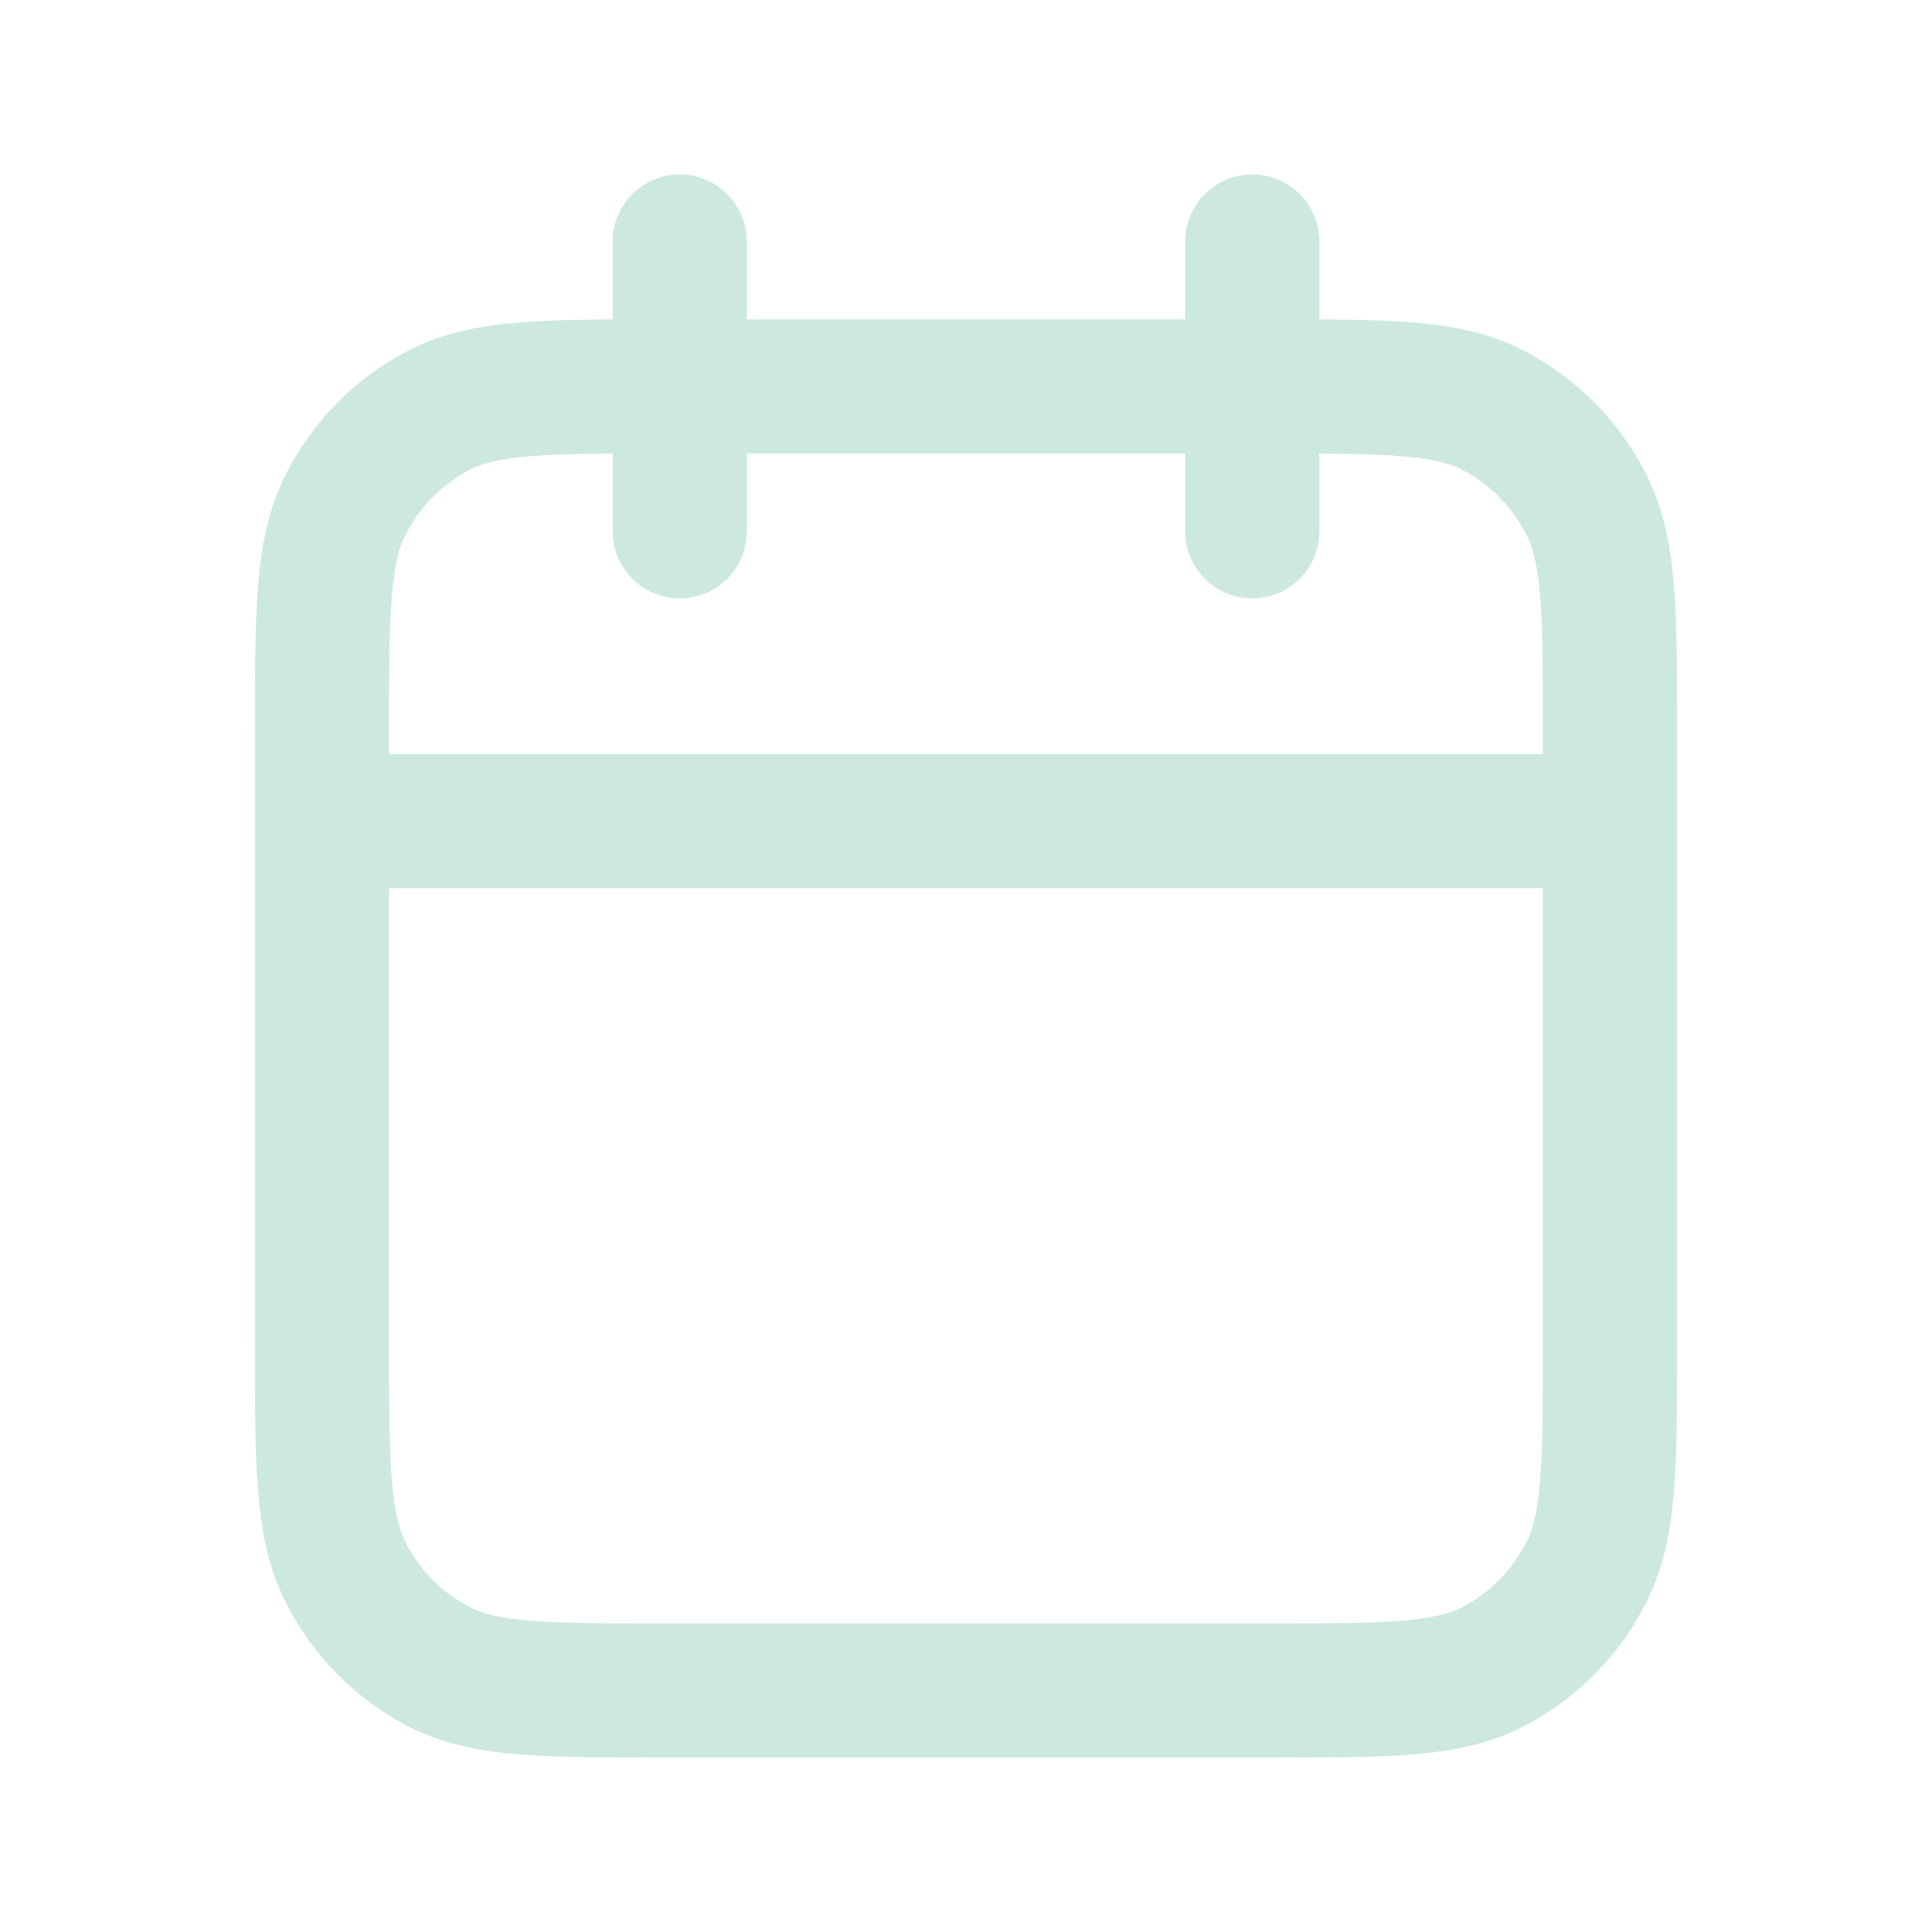
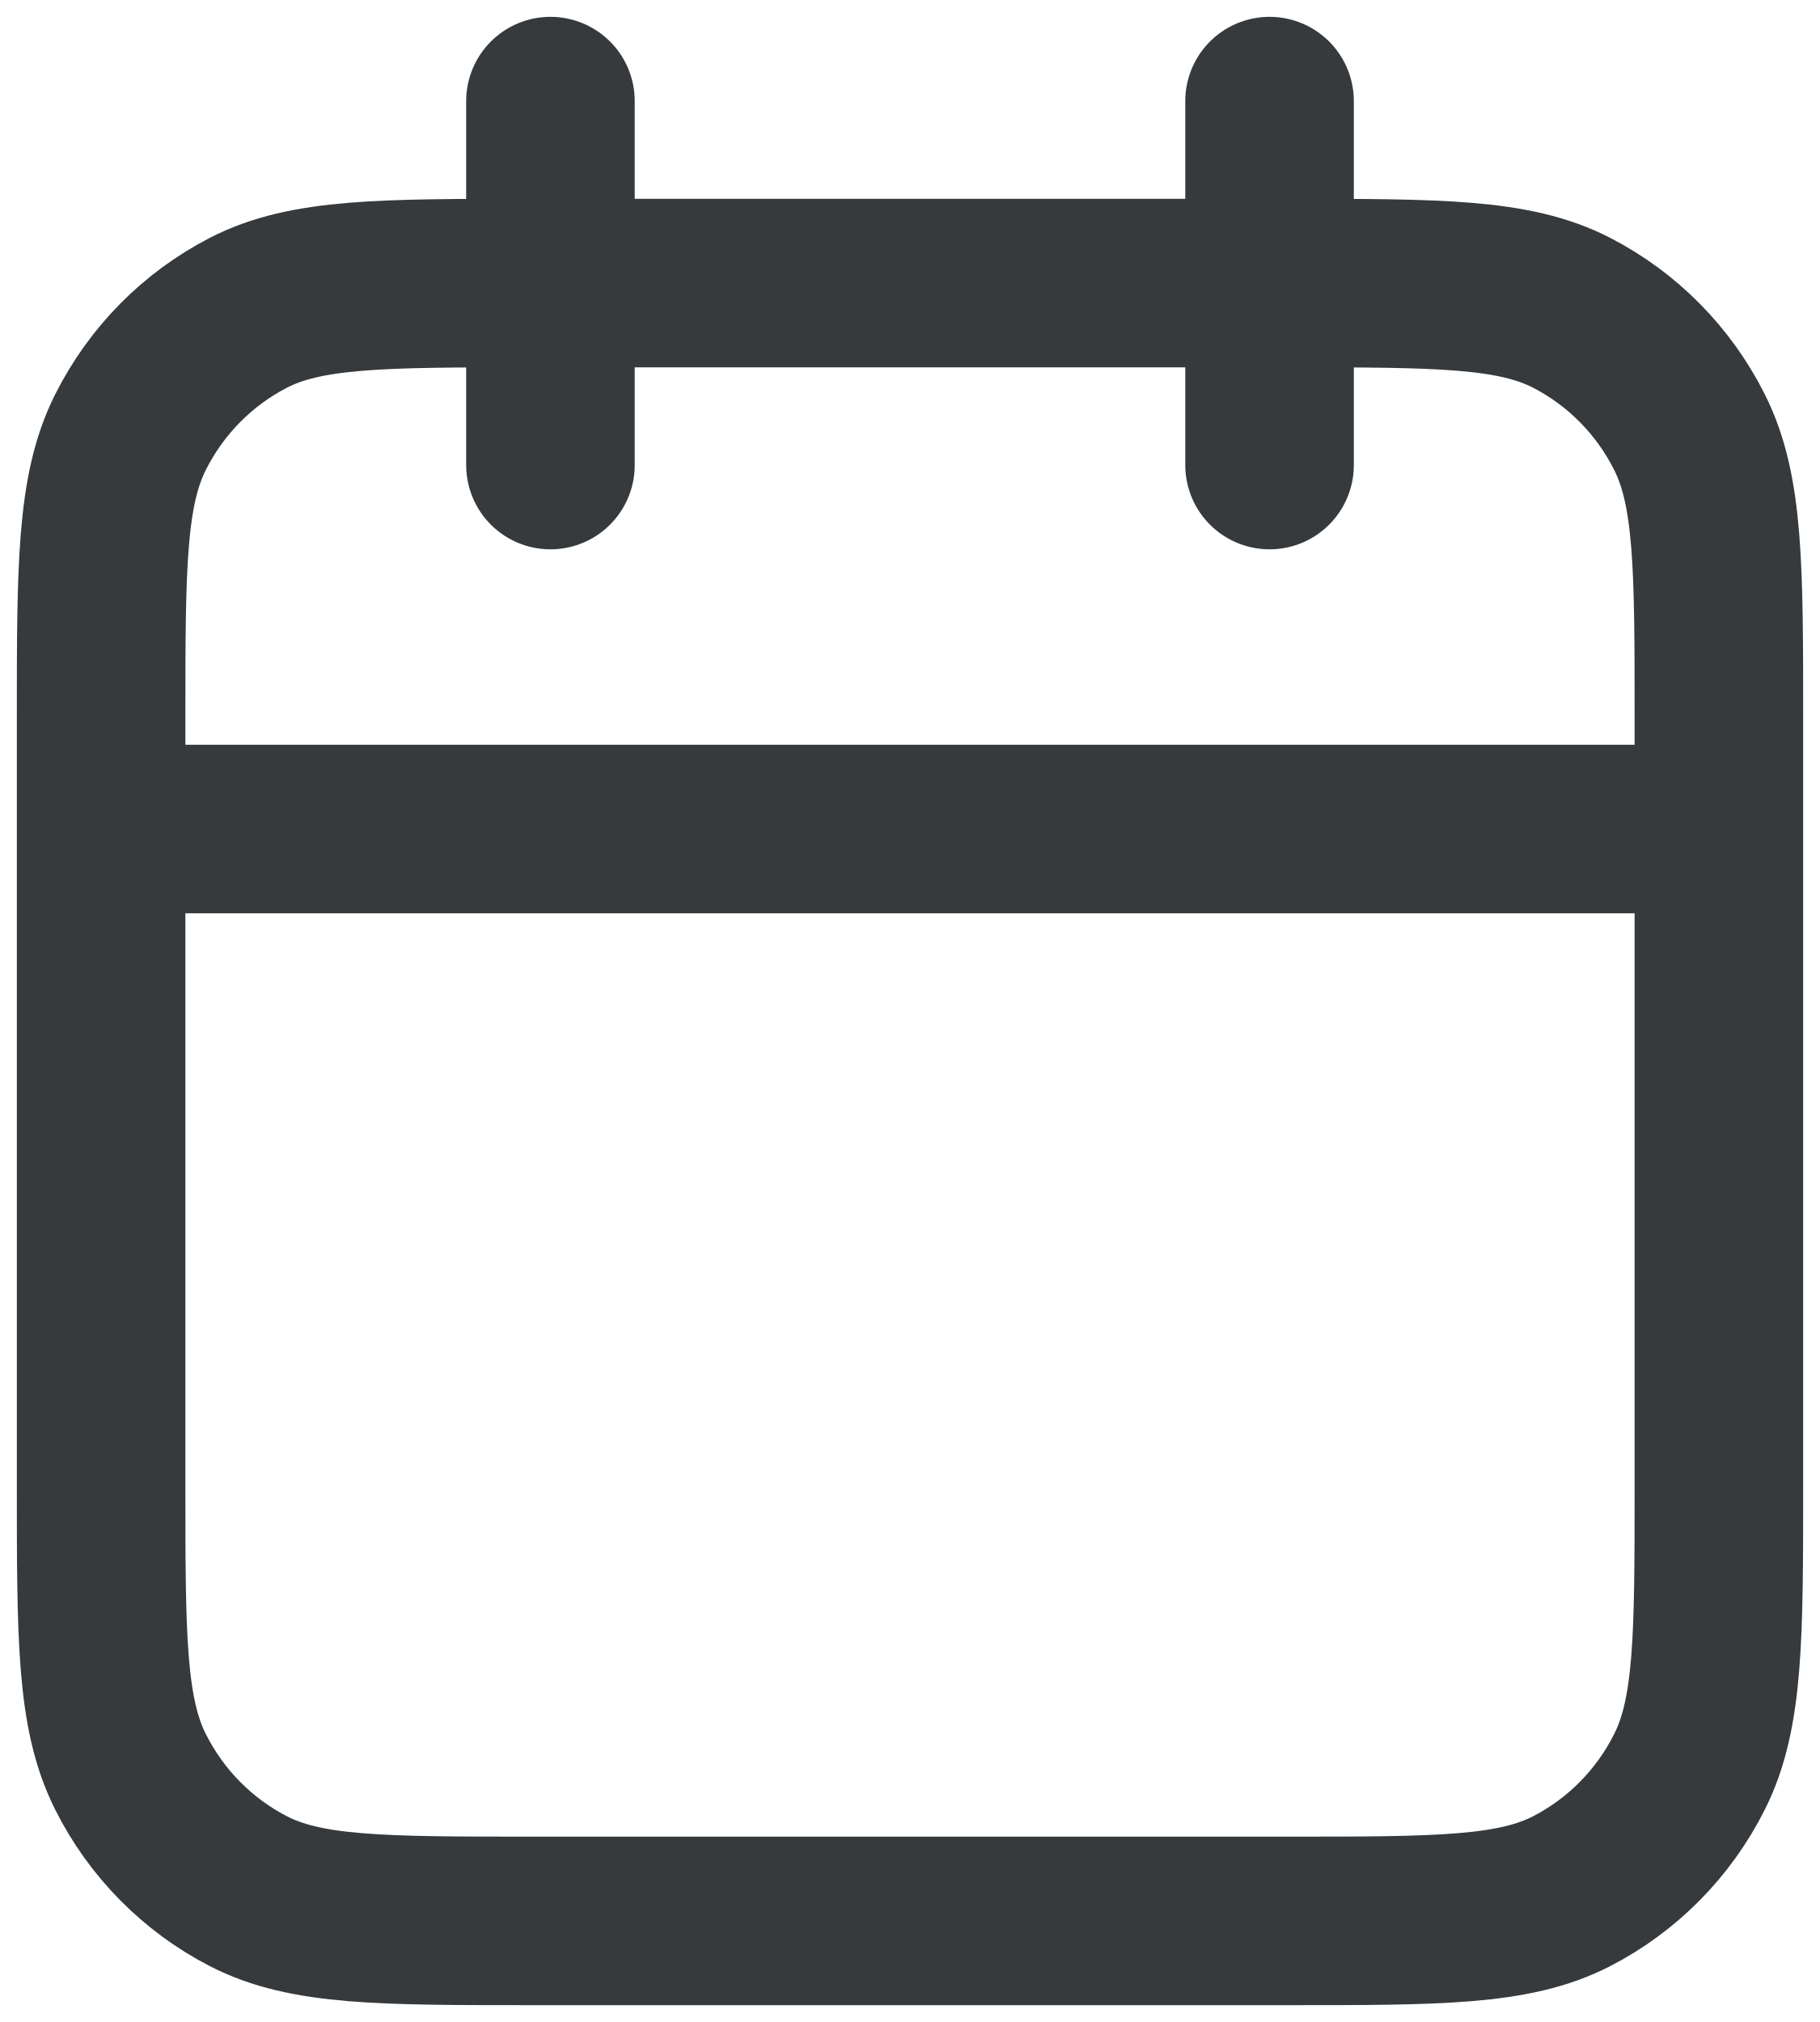
- <svg xmlns="http://www.w3.org/2000/svg" width="24" height="24" viewBox="0 0 24 24" fill="none">
-   <path d="M20 10.2H4M15.556 3V6.6M8.444 3V6.6M8.267 21H15.733C17.227 21 17.974 21 18.544 20.706C19.046 20.447 19.454 20.034 19.709 19.526C20 18.948 20 18.192 20 16.68V9.12C20 7.608 20 6.852 19.709 6.274C19.454 5.766 19.046 5.353 18.544 5.094C17.974 4.8 17.227 4.8 15.733 4.8H8.267C6.773 4.8 6.026 4.8 5.456 5.094C4.954 5.353 4.546 5.766 4.291 6.274C4 6.852 4 7.608 4 9.12V16.68C4 18.192 4 18.948 4.291 19.526C4.546 20.034 4.954 20.447 5.456 20.706C6.026 21 6.773 21 8.267 21Z" stroke="#CDE9DF" stroke-width="1.667" stroke-linecap="round" stroke-linejoin="round" />
+ <svg xmlns="http://www.w3.org/2000/svg" width="18" height="20" viewBox="0 0 18 20" fill="none">
+   <path d="M17 8.2H1M12.556 1V4.6M5.444 1V4.6M5.267 19H12.733C14.227 19 14.973 19 15.544 18.706C16.046 18.447 16.454 18.034 16.709 17.526C17 16.948 17 16.192 17 14.68V7.12C17 5.608 17 4.852 16.709 4.274C16.454 3.766 16.046 3.353 15.544 3.094C14.973 2.8 14.227 2.8 12.733 2.8H5.267C3.773 2.8 3.026 2.8 2.456 3.094C1.954 3.353 1.546 3.766 1.291 4.274C1 4.852 1 5.608 1 7.12V14.68C1 16.192 1 16.948 1.291 17.526C1.546 18.034 1.954 18.447 2.456 18.706C3.026 19 3.773 19 5.267 19Z" stroke="#363A3D" stroke-width="1.667" stroke-linecap="round" stroke-linejoin="round" />
</svg>
